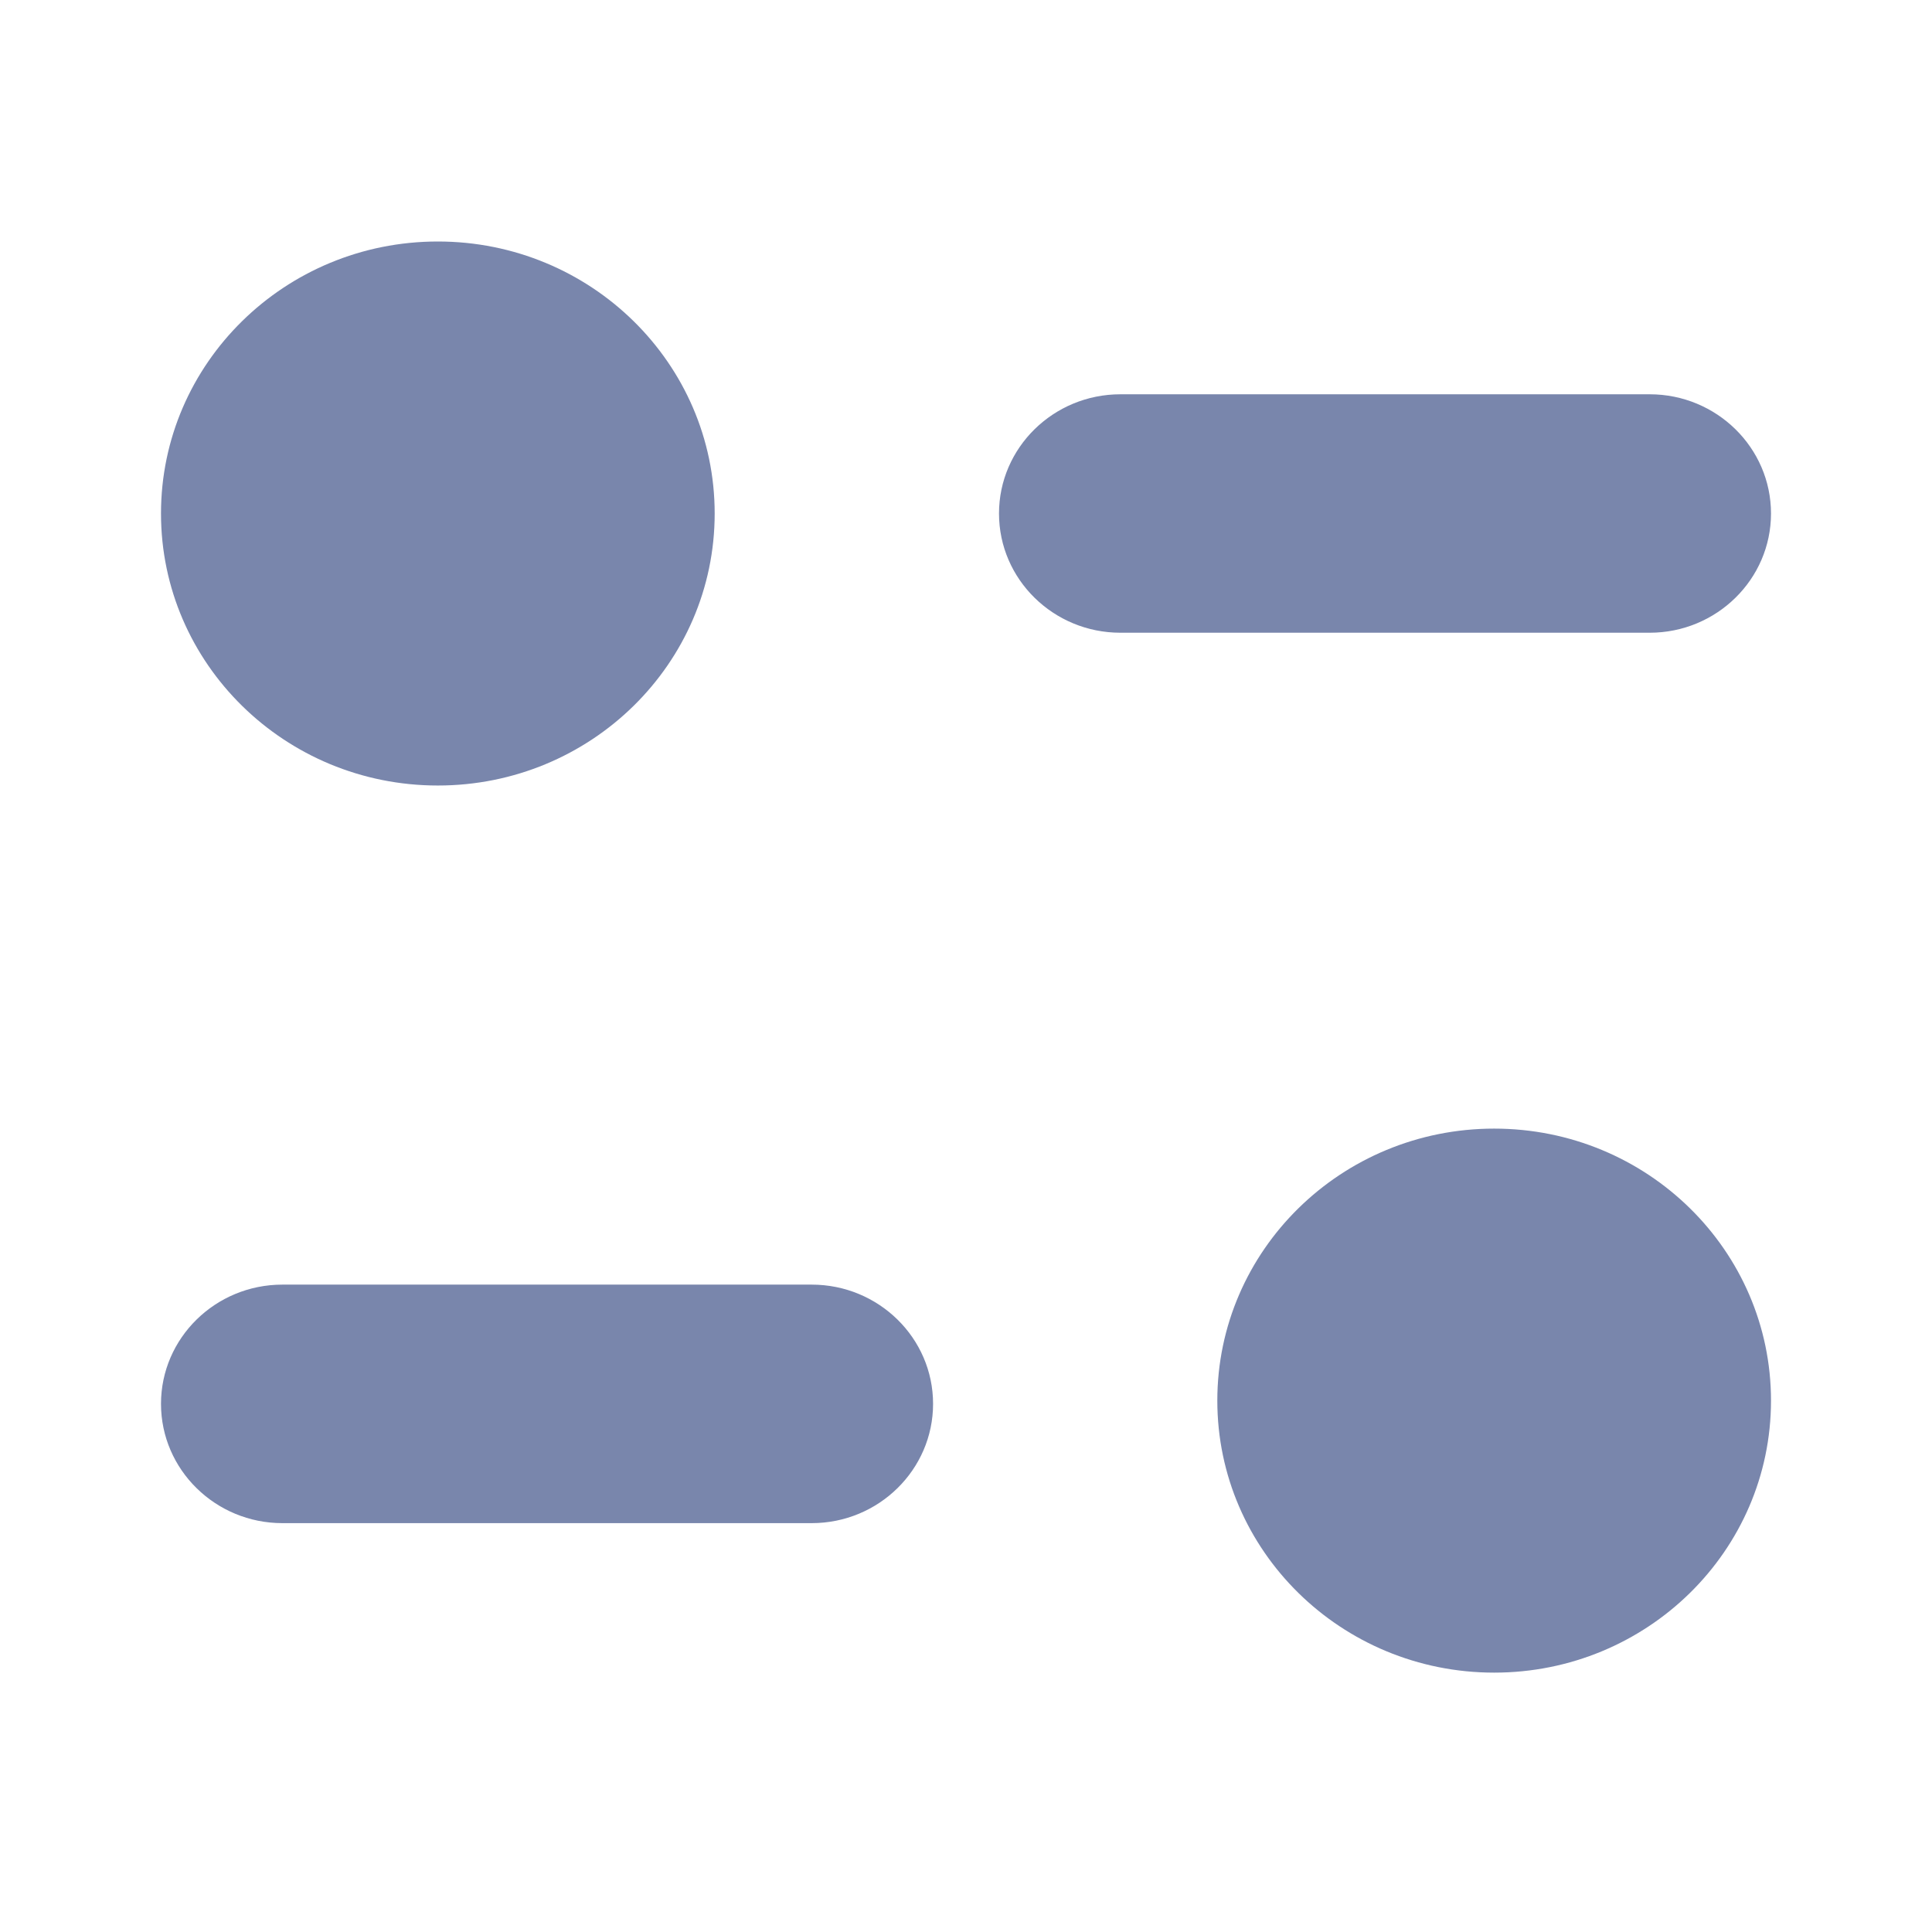
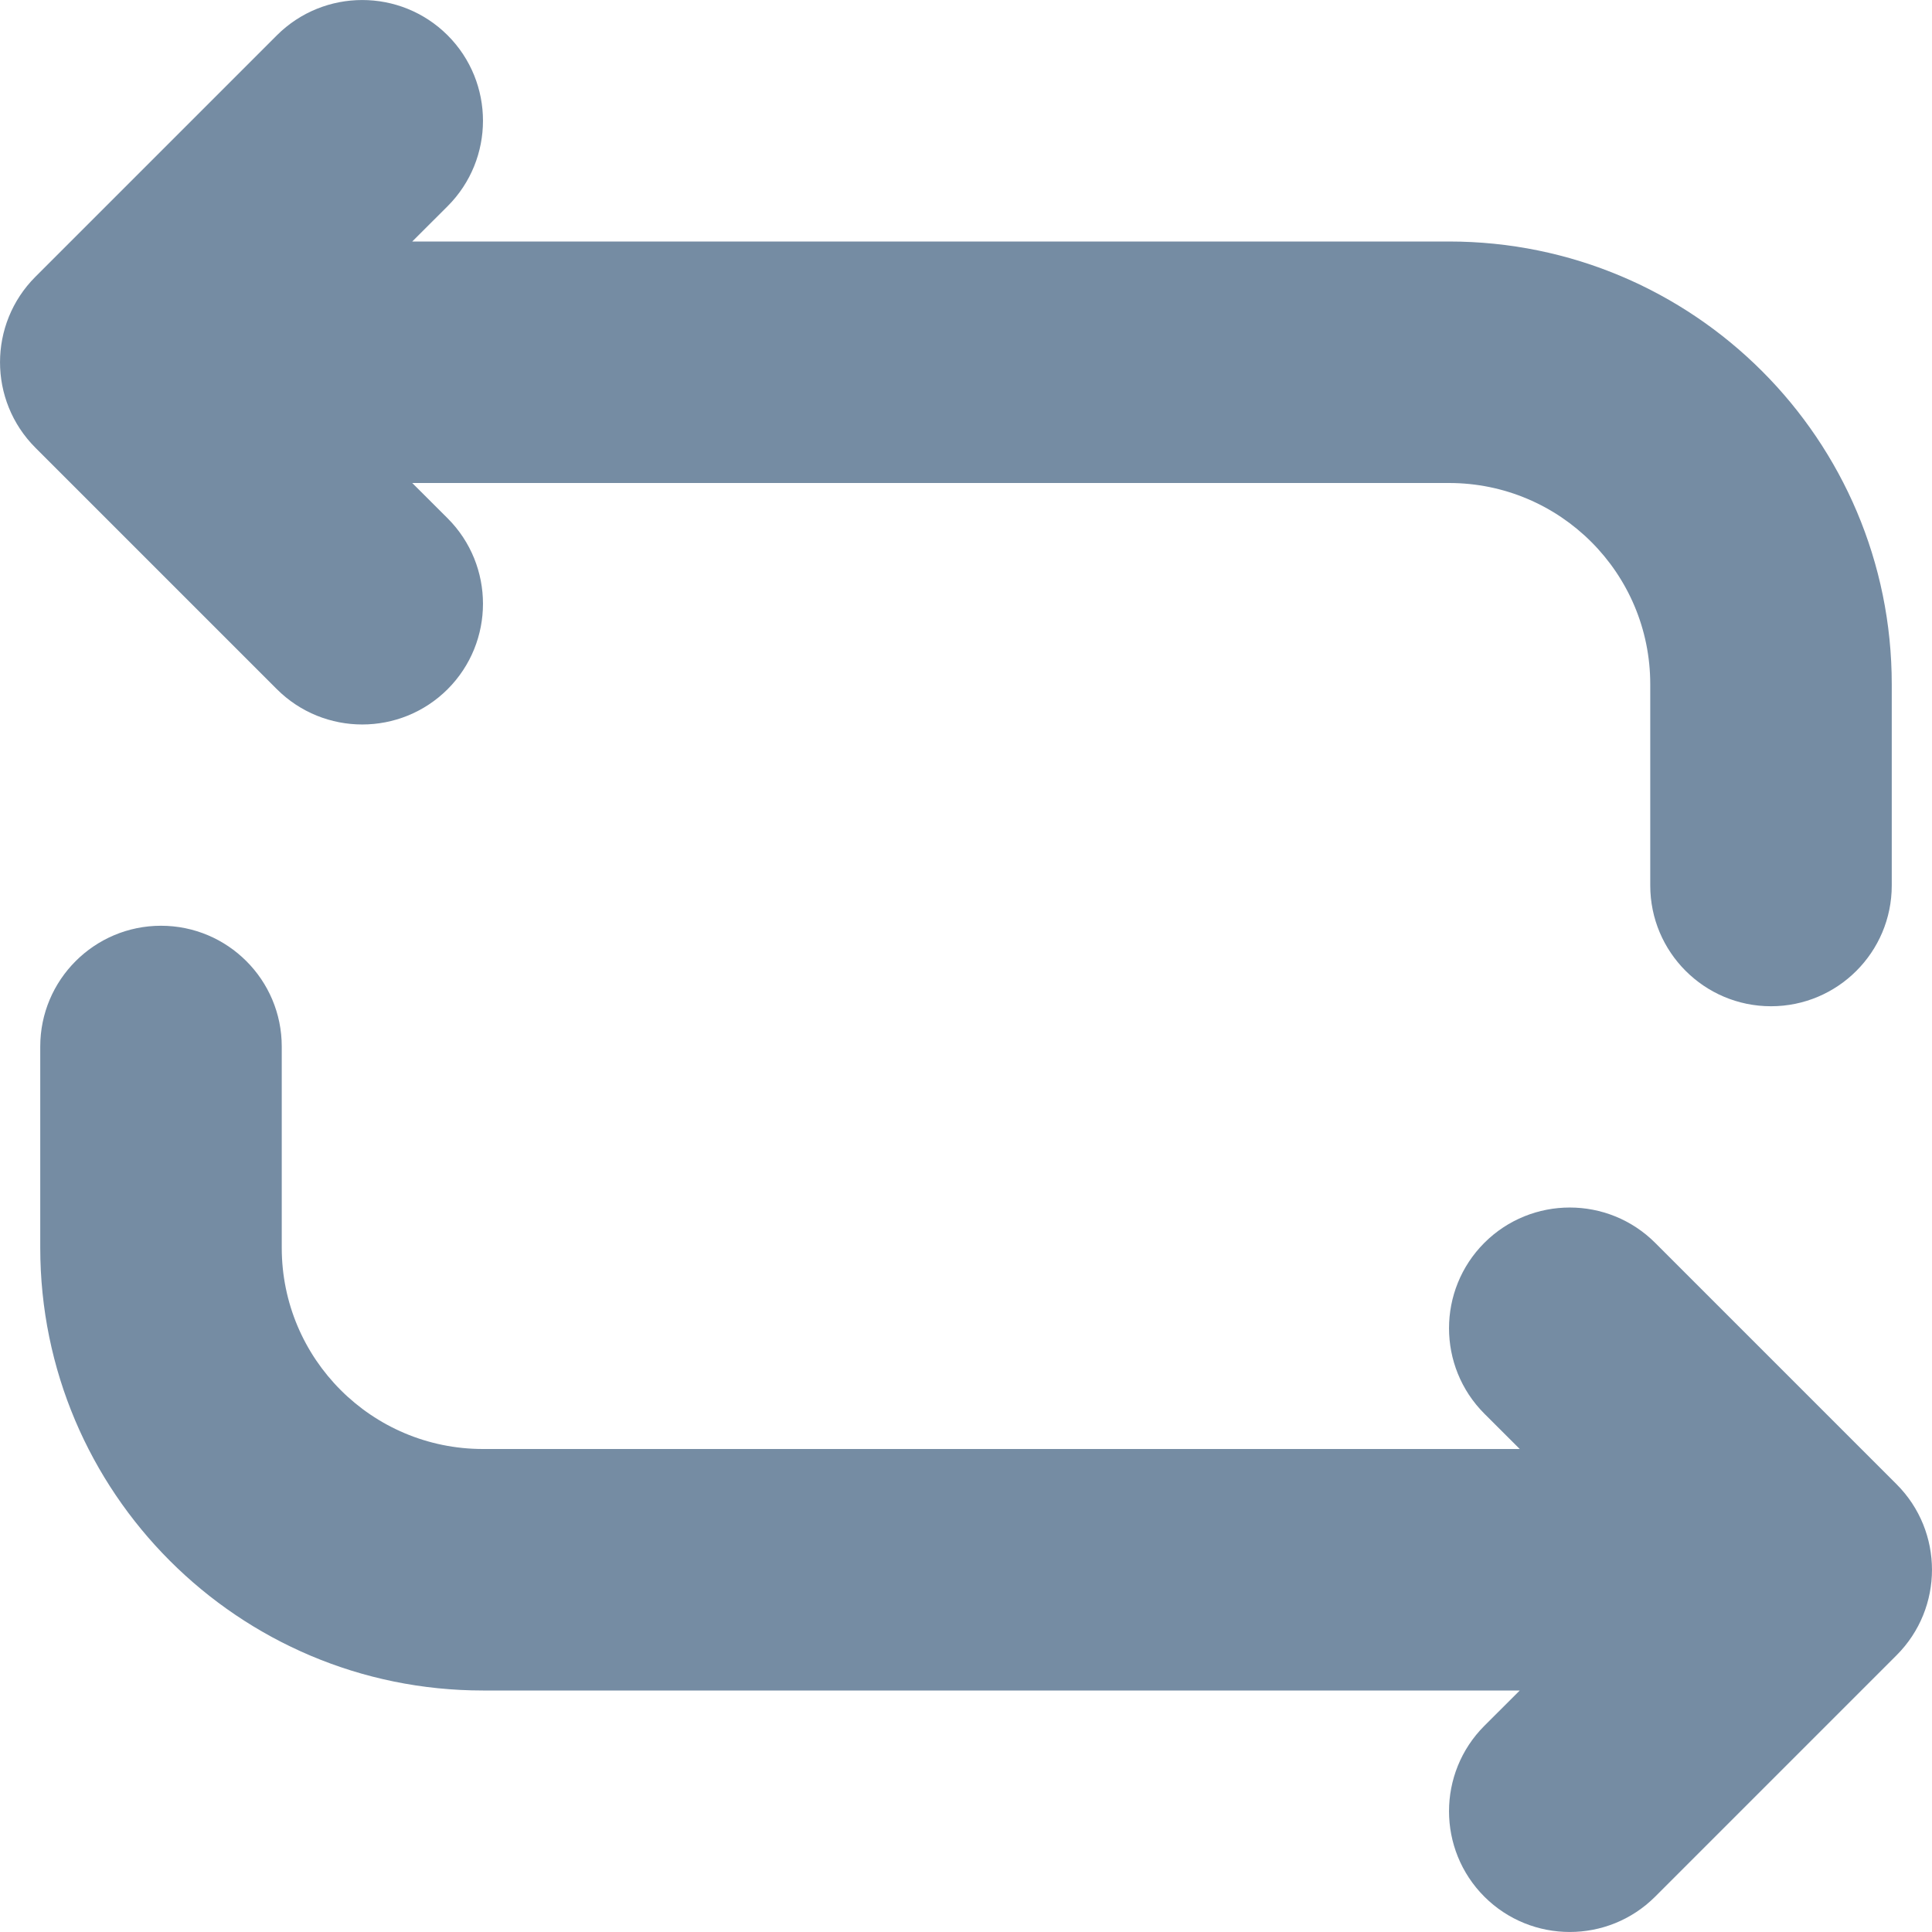
- <svg xmlns="http://www.w3.org/2000/svg" width="24" height="24" viewBox="0 0 24 24" fill="none">
-   <path fill-rule="evenodd" clip-rule="evenodd" d="M8.878 6.379C8.878 8.245 7.339 9.758 5.439 9.758C3.54 9.758 2 8.245 2 6.379C2 4.513 3.54 3 5.439 3C7.339 3 8.878 4.513 8.878 6.379ZM20.493 4.898C21.324 4.898 22 5.562 22 6.379C22 7.196 21.324 7.86 20.493 7.86H13.918C13.086 7.86 12.41 7.196 12.41 6.379C12.41 5.562 13.086 4.898 13.918 4.898H20.493ZM3.508 15.958H10.083C10.915 15.958 11.591 16.622 11.591 17.439C11.591 18.256 10.915 18.921 10.083 18.921H3.508C2.676 18.921 2 18.256 2 17.439C2 16.622 2.676 15.958 3.508 15.958ZM18.561 20.778C20.461 20.778 22 19.265 22 17.399C22 15.533 20.461 14.02 18.561 14.02C16.662 14.02 15.122 15.533 15.122 17.399C15.122 19.265 16.662 20.778 18.561 20.778Z" fill="#7986AC" />
+ <svg xmlns="http://www.w3.org/2000/svg" width="800px" height="800px" viewBox="0 0 24 24" id="meteor-icon-kit__solid-repeat" fill="none">
+   <path fill-rule="evenodd" clip-rule="evenodd" d="M5.121 6L5.561 6.439C6.146 7.025 6.146 7.975 5.561 8.561C4.975 9.146 4.025 9.146 3.439 8.561L0.439 5.561C-0.146 4.975 -0.146 4.025 0.439 3.439L3.439 0.439C4.025 -0.146 4.975 -0.146 5.561 0.439C6.146 1.025 6.146 1.975 5.561 2.561L5.121 3H18C21.038 3 23.5 5.462 23.5 8.5V11C23.5 11.828 22.828 12.5 22 12.5C21.172 12.5 20.5 11.828 20.5 11V8.5C20.5 7.119 19.381 6 18 6H5.121ZM18.879 18L18.439 17.561C17.854 16.975 17.854 16.025 18.439 15.439C19.025 14.854 19.975 14.854 20.561 15.439L23.561 18.439C24.146 19.025 24.146 19.975 23.561 20.561L20.561 23.561C19.975 24.146 19.025 24.146 18.439 23.561C17.854 22.975 17.854 22.025 18.439 21.439L18.879 21H6C2.962 21 0.5 18.538 0.5 15.5V13C0.5 12.172 1.172 11.5 2 11.5C2.828 11.5 3.5 12.172 3.5 13V15.5C3.5 16.881 4.619 18 6 18H18.879Z" fill="#758CA3" />
</svg>
